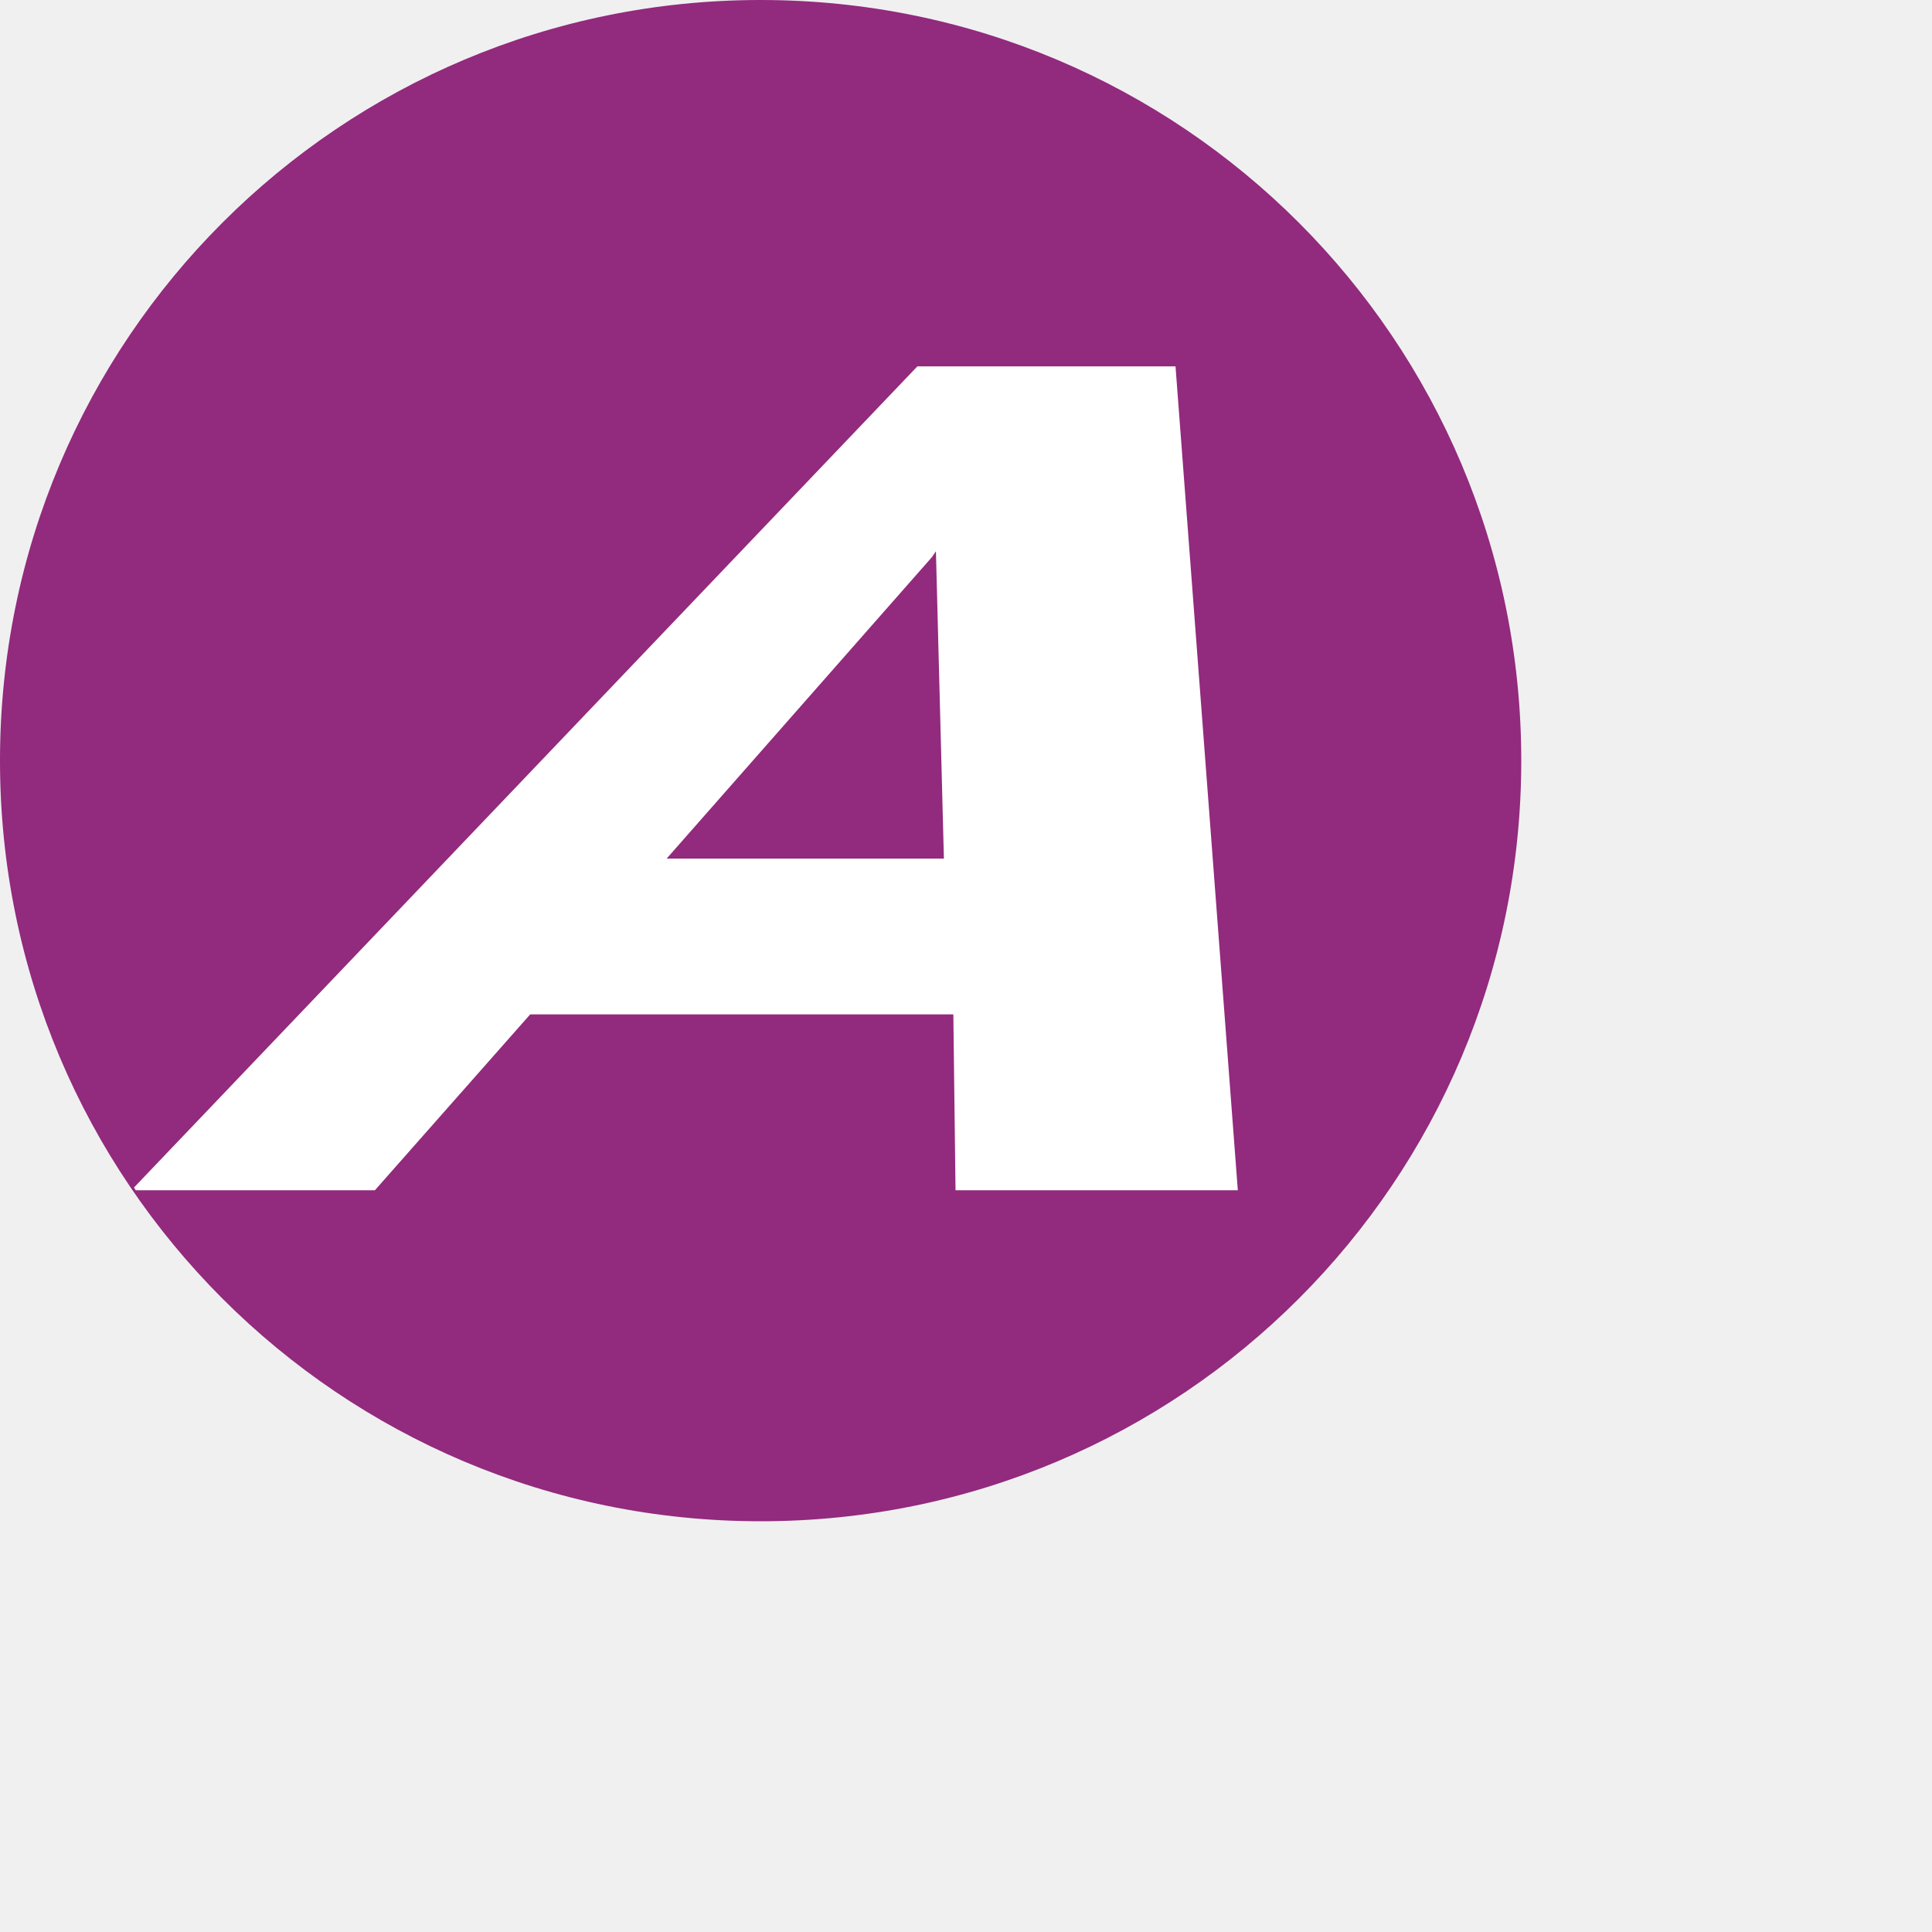
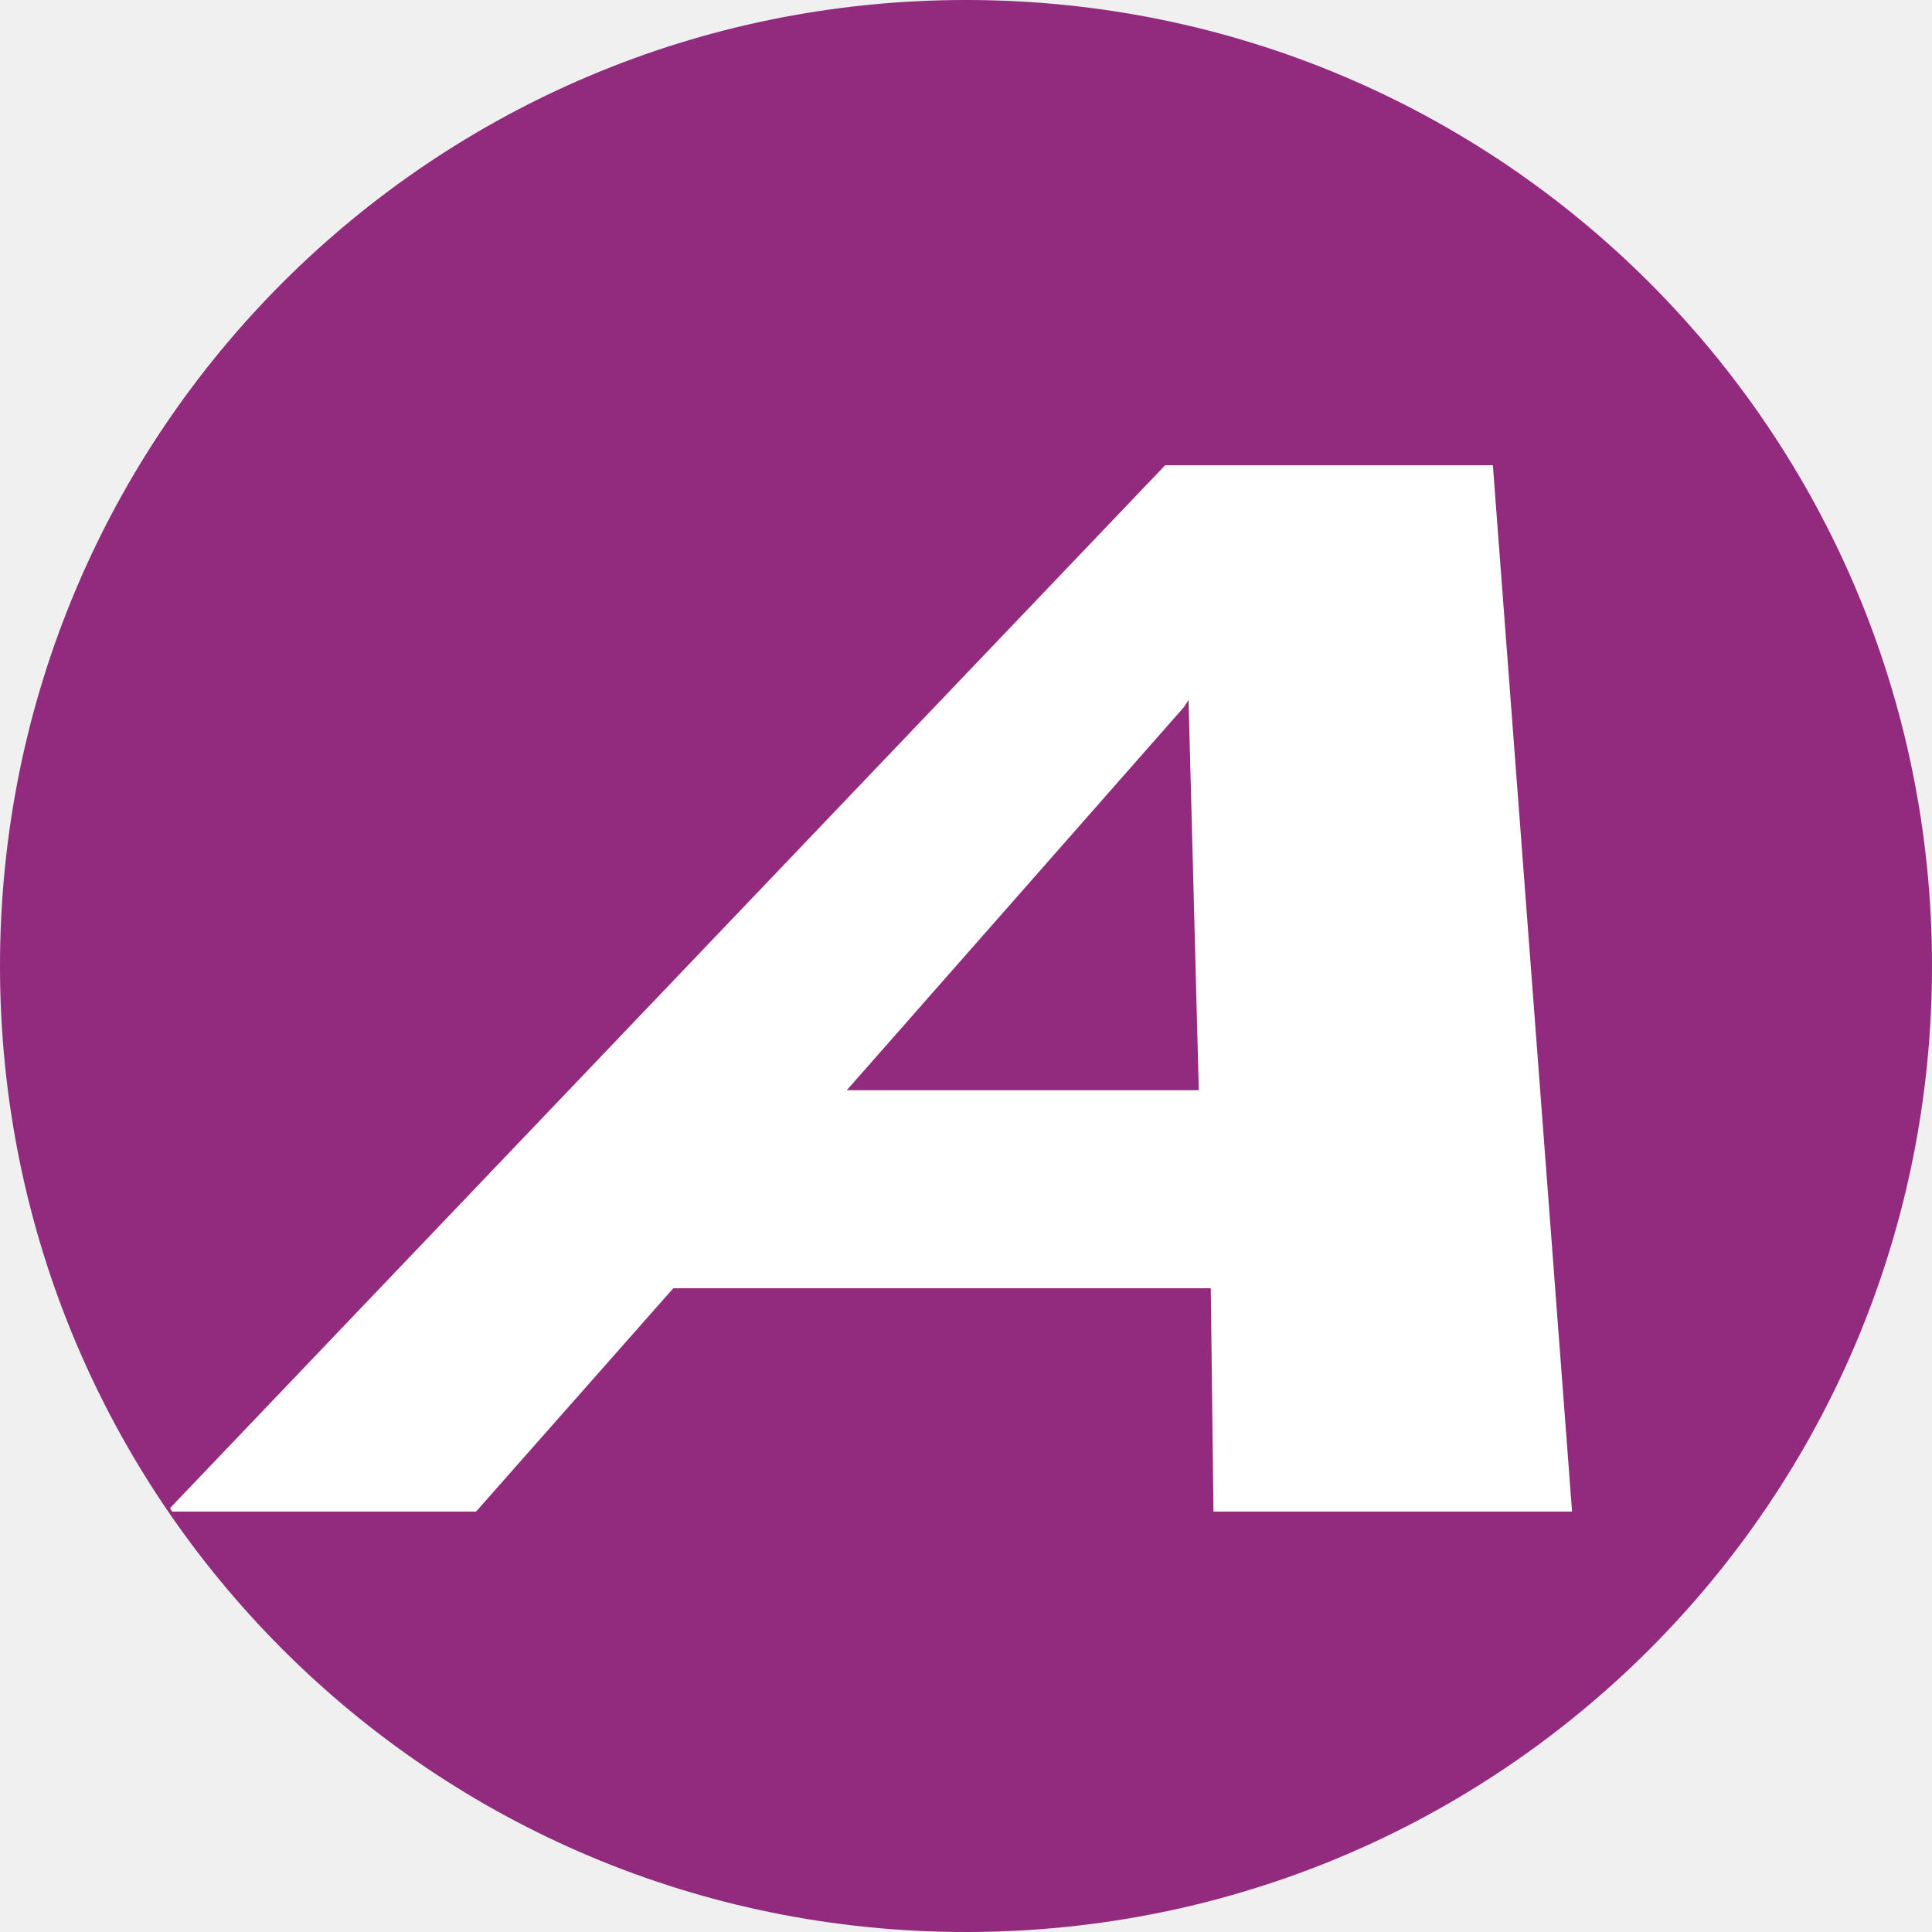
- <svg xmlns="http://www.w3.org/2000/svg" width="100" height="100" viewBox="0 0 127 127" version="1.1">
-   <g id="a-bus" fill-rule="evenodd" transform="scale(0.7874016)">
-     <path d="M127,63.5 C127,28.377 98.623,0 63.5,0 C28.378,0 0,28.377 0,63.5 C0,98.622 28.378,127 63.5,127 C98.623,127 127,98.622 127,63.5" fill="#922A7D" />
-     <path d="M11.333,99.367 L31.297,99.367 L44.262,84.684 L79.588,84.684 L79.771,99.367 L103.337,99.367 L98.136,30.583 L76.588,30.583 L11.184,99.141 L11.333,99.367 L11.333,99.367 Z M55.656,71.676 L77.82,46.488 L78.134,46.017 L78.8,71.676 L55.656,71.676 L55.656,71.676 Z" fill="#fff" />
+ <svg xmlns="http://www.w3.org/2000/svg" width="100" height="100">
+   <g id="a-bus" fill-rule="evenodd">
+     <path d="M100 50c0-27.66-22.34-50-50-50S0 22.34 0 50s22.34 50 50 50 50-22.34 50-50" fill="#922A7D" />
+     <path d="M8.92 78.24h15.72l10.21-11.56h27.82l.14 11.56h18.56l-4.1-54.16H60.31L8.8 78.06l.11.18zm34.9-21.8L61.28 36.6l.24-.37.53 20.2H43.82z" fill="#fff" />
  </g>
</svg>
